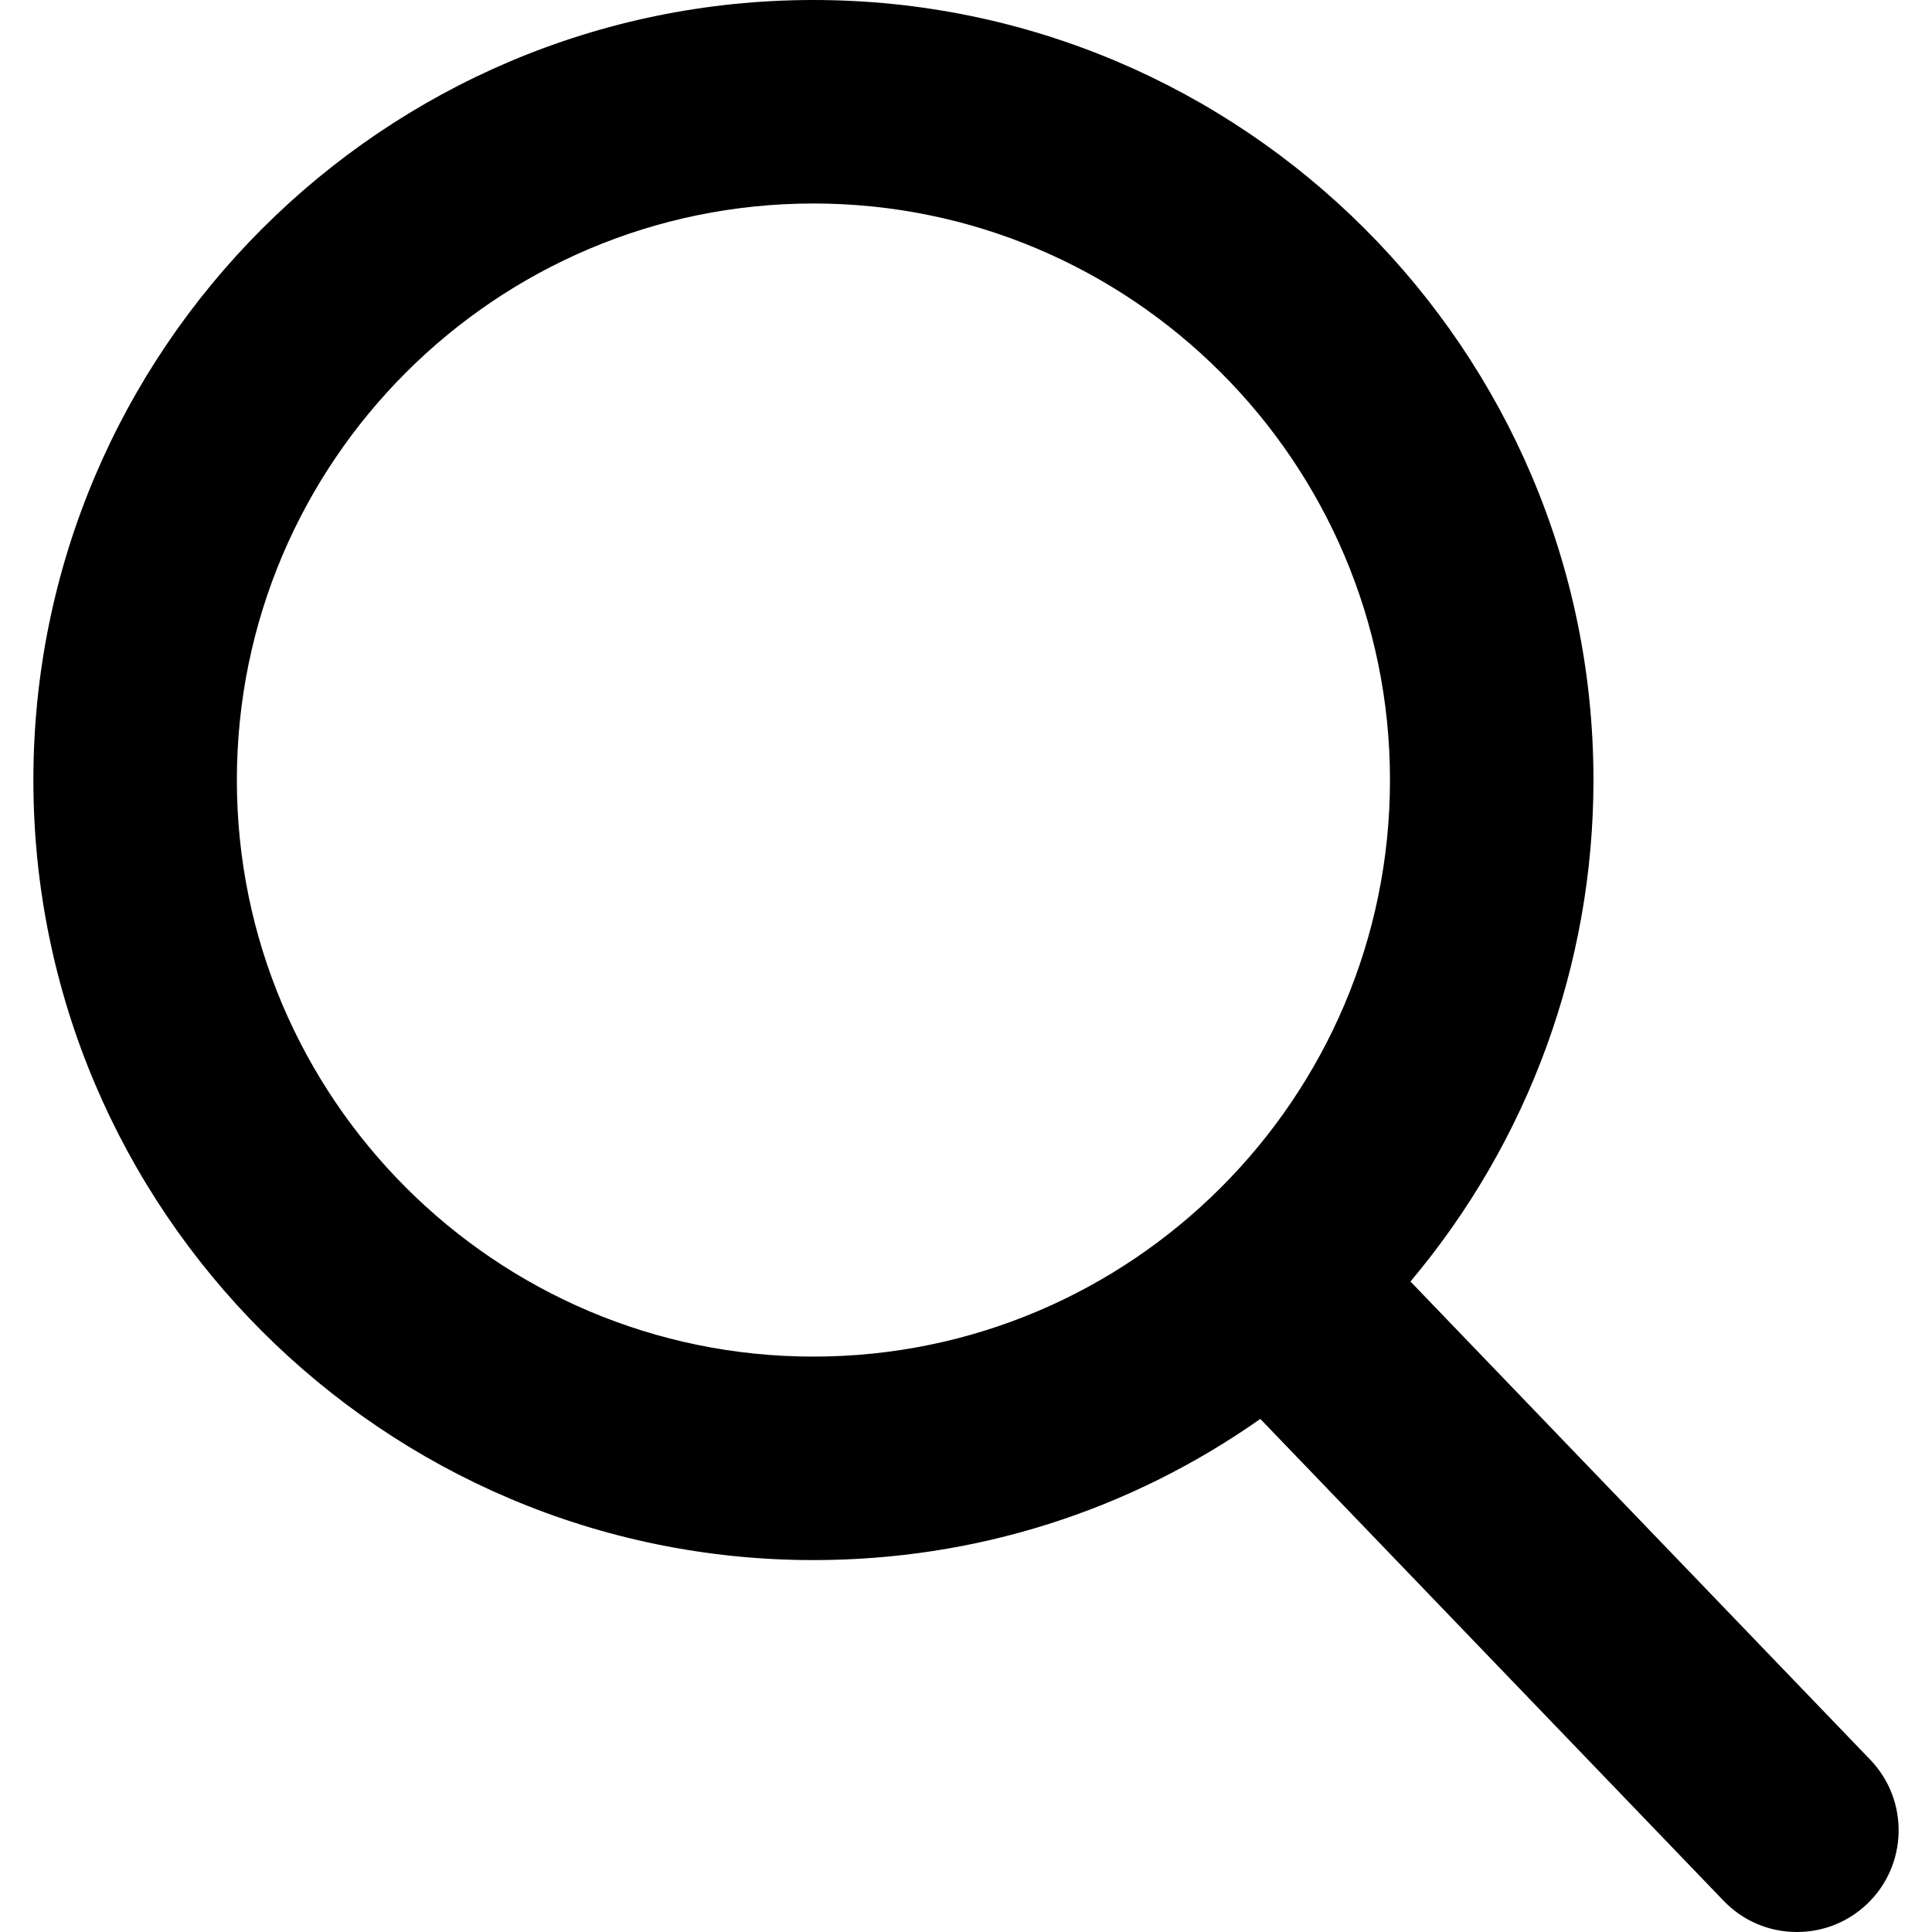
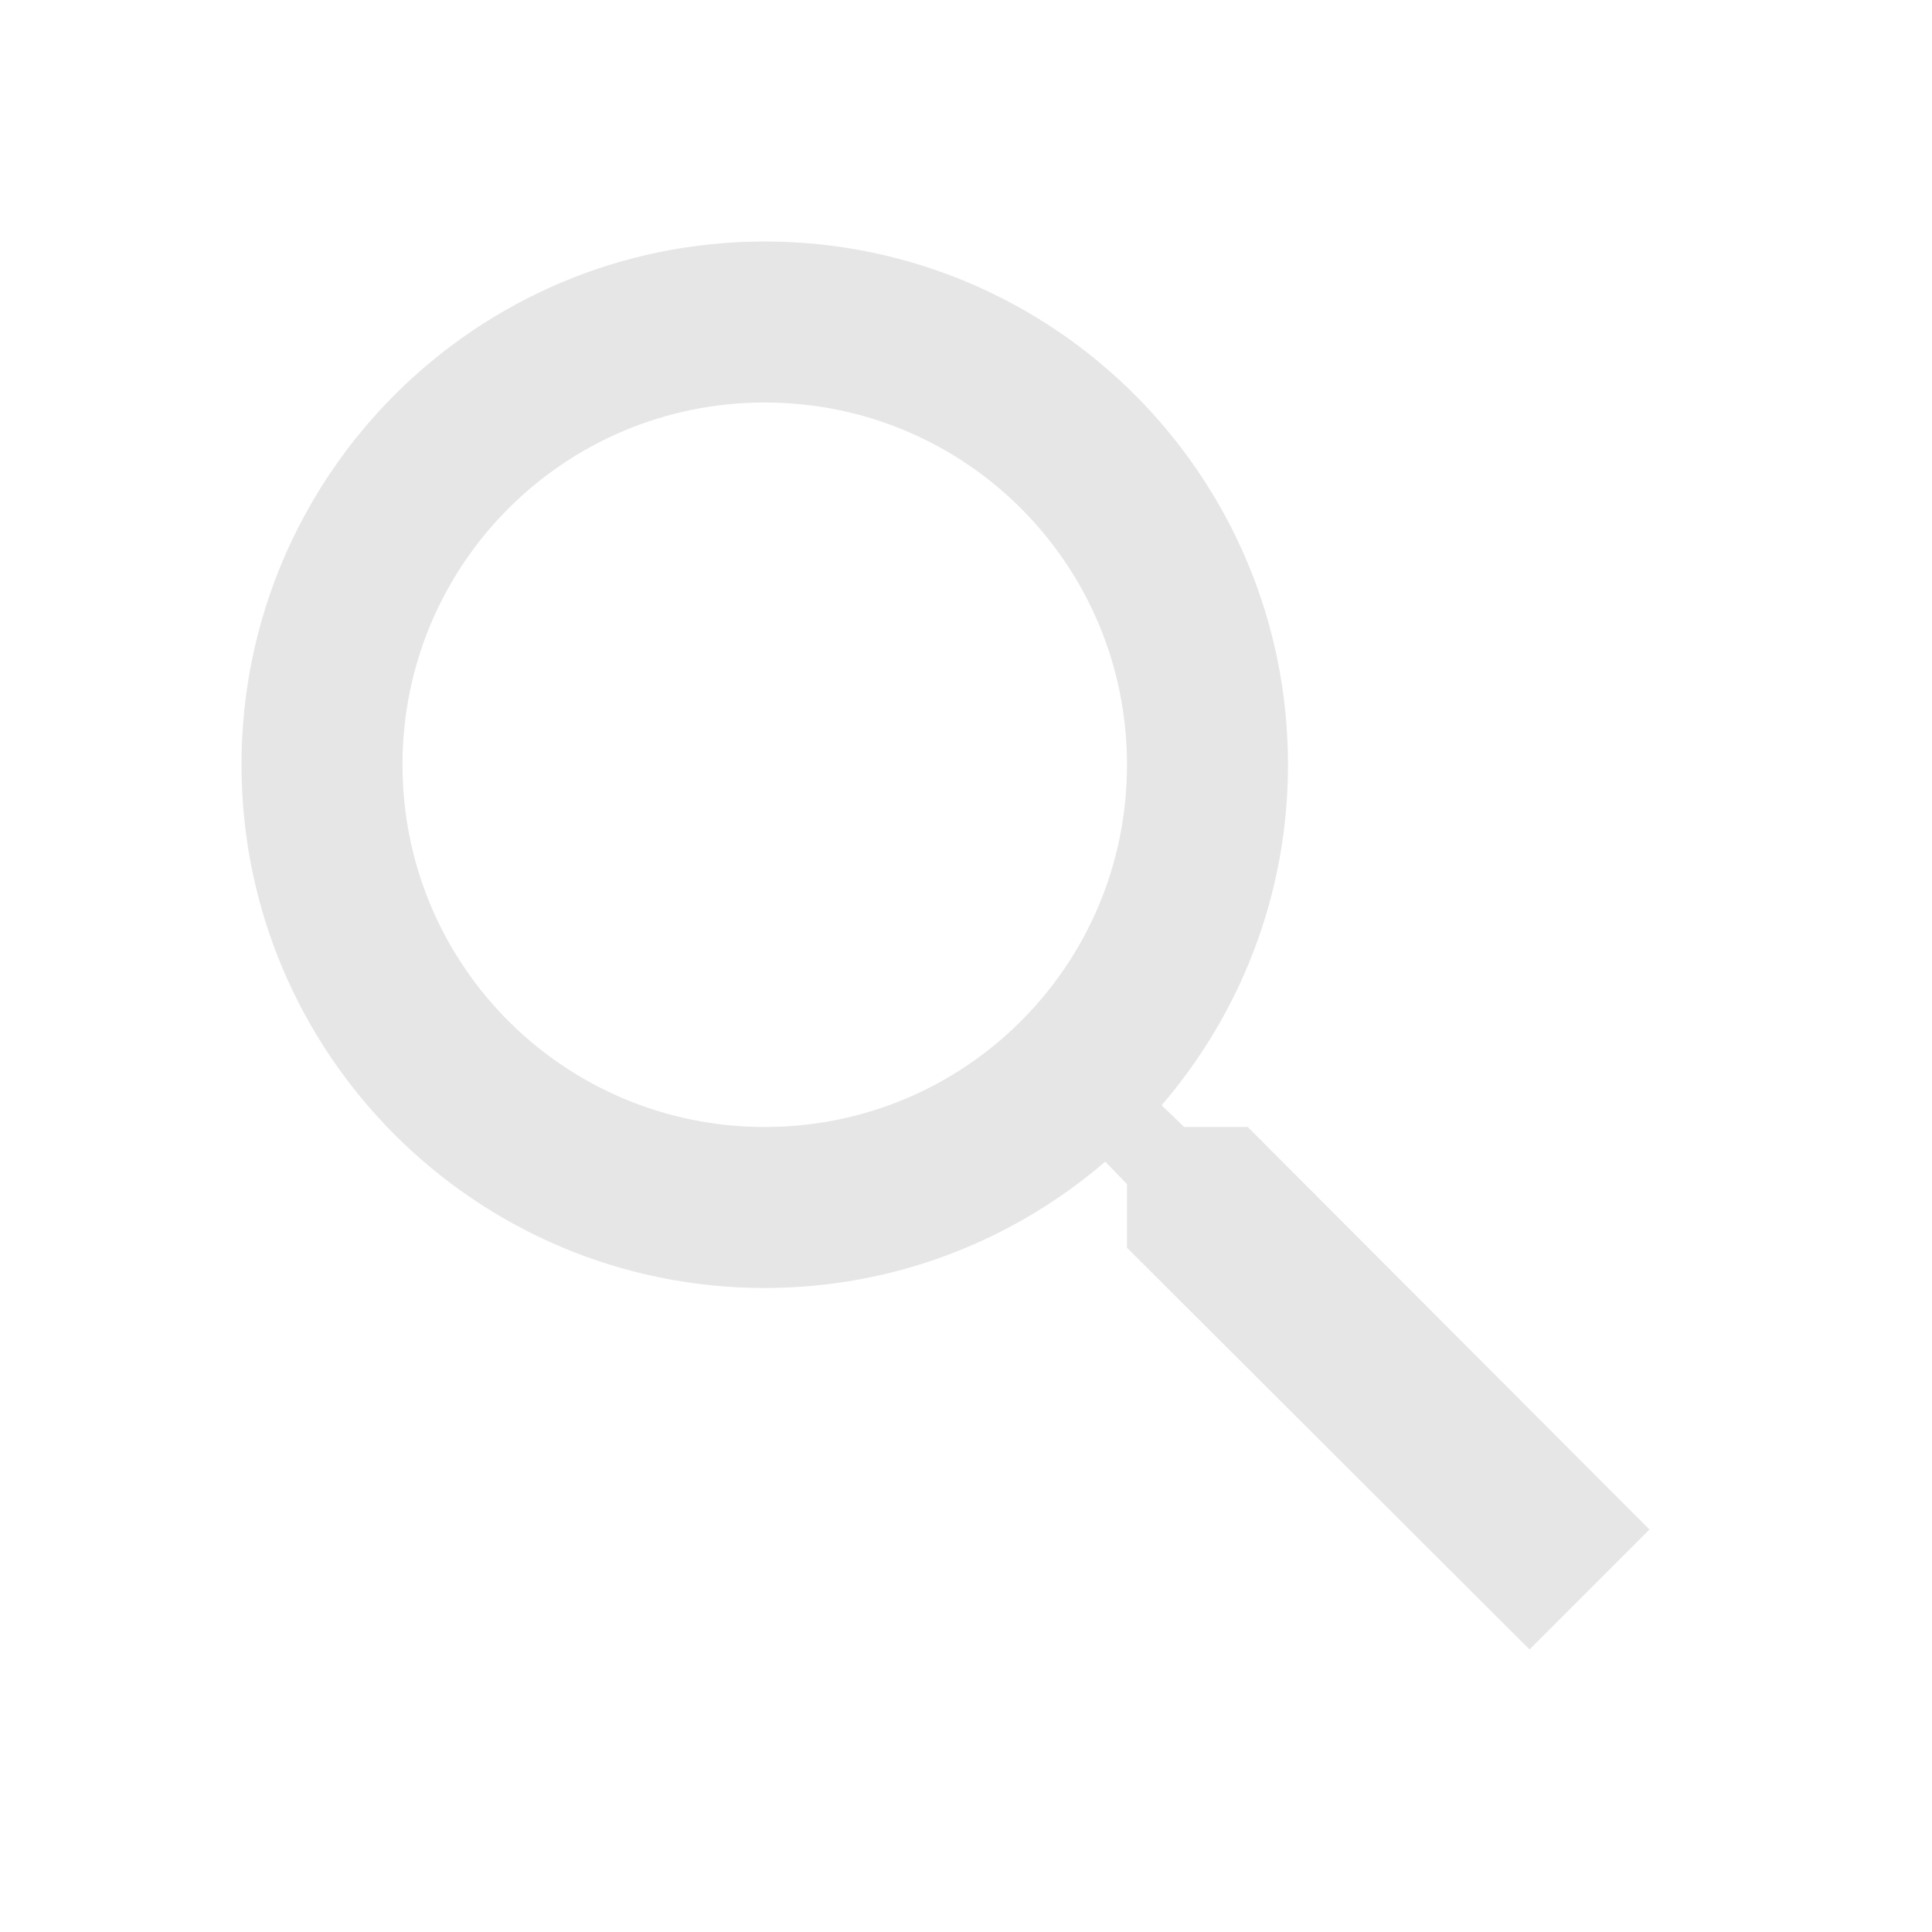
- <svg xmlns="http://www.w3.org/2000/svg" version="1.1" id="Capa_1" x="0px" y="0px" viewBox="0 0 56.966 56.966" style="enable-background:new 0 0 56.966 56.966;" xml:space="preserve">
-   <path d="M55.146,51.887L41.588,37.786c3.486-4.144,5.396-9.358,5.396-14.786c0-12.682-10.318-23-23-23s-23,10.318-23,23  s10.318,23,23,23c4.761,0,9.298-1.436,13.177-4.162l13.661,14.208c0.571,0.593,1.339,0.92,2.162,0.92  c0.779,0,1.518-0.297,2.079-0.837C56.255,54.982,56.293,53.08,55.146,51.887z M23.984,6c9.374,0,17,7.626,17,17s-7.626,17-17,17  s-17-7.626-17-17S14.61,6,23.984,6z" />
-   <g>
- </g>
-   <g>
- </g>
-   <g>
- </g>
-   <g>
- </g>
-   <g>
- </g>
-   <g>
- </g>
-   <g>
- </g>
-   <g>
- </g>
-   <g>
- </g>
-   <g>
- </g>
-   <g>
- </g>
-   <g>
- </g>
-   <g>
- </g>
-   <g>
- </g>
-   <g>
- </g>
+ <svg xmlns="http://www.w3.org/2000/svg" id="SvgjsSvg1001" width="288" height="288" version="1.1">
+   <defs id="SvgjsDefs1002" />
+   <g id="SvgjsG1008" transform="matrix(1,0,0,1,0,0)">
+     <svg width="288" height="288" viewBox="0 0 24 24">
+       <path fill="none" d="M0 0h24v24H0z" />
+       <path d="M15.5 14h-.79l-.28-.27C15.41 12.59 16 11.11 16 9.5 16 5.91 13.09 3 9.5 3S3 5.91 3 9.5 5.91 16 9.5 16c1.61 0 3.09-.59 4.23-1.57l.27.28v.79l5 4.99L20.49 19l-4.99-5zm-6 0C7.01 14 5 11.99 5 9.5S7.01 5 9.5 5 14 7.01 14 9.5 11.99 14 9.5 14z" fill="#e6e6e6" class="color000 svgShape" />
+     </svg>
+   </g>
</svg>
